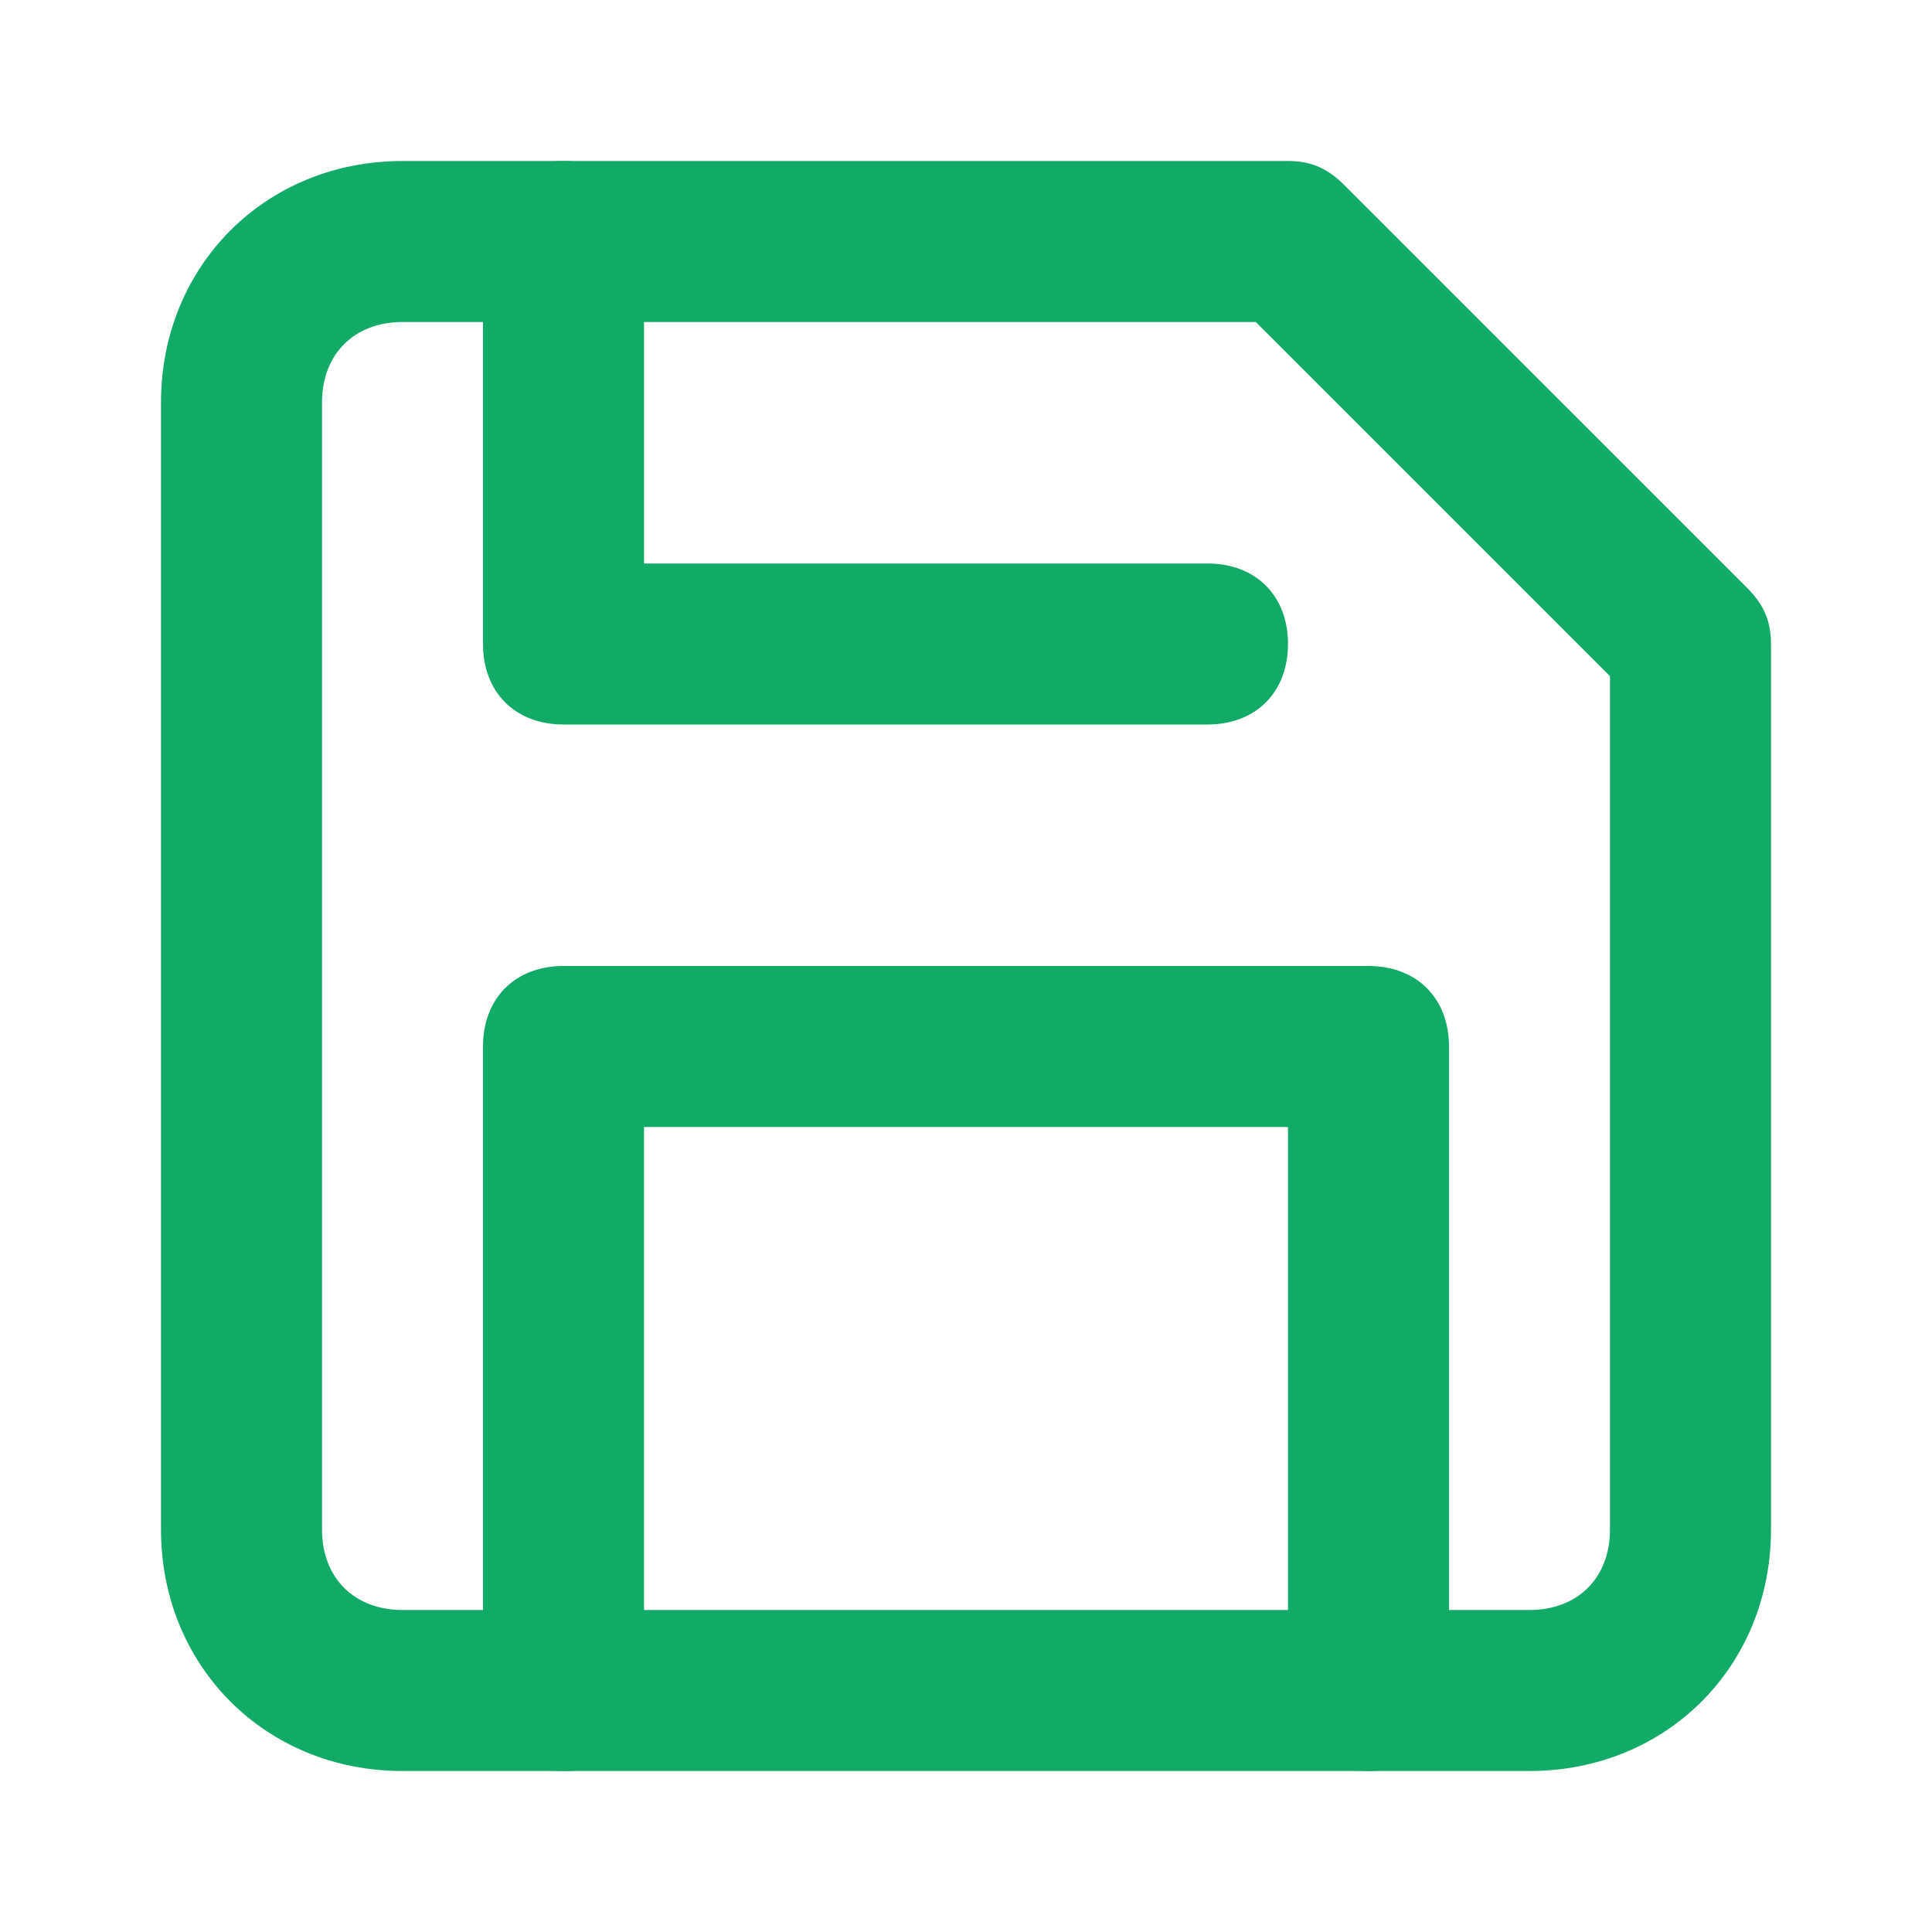
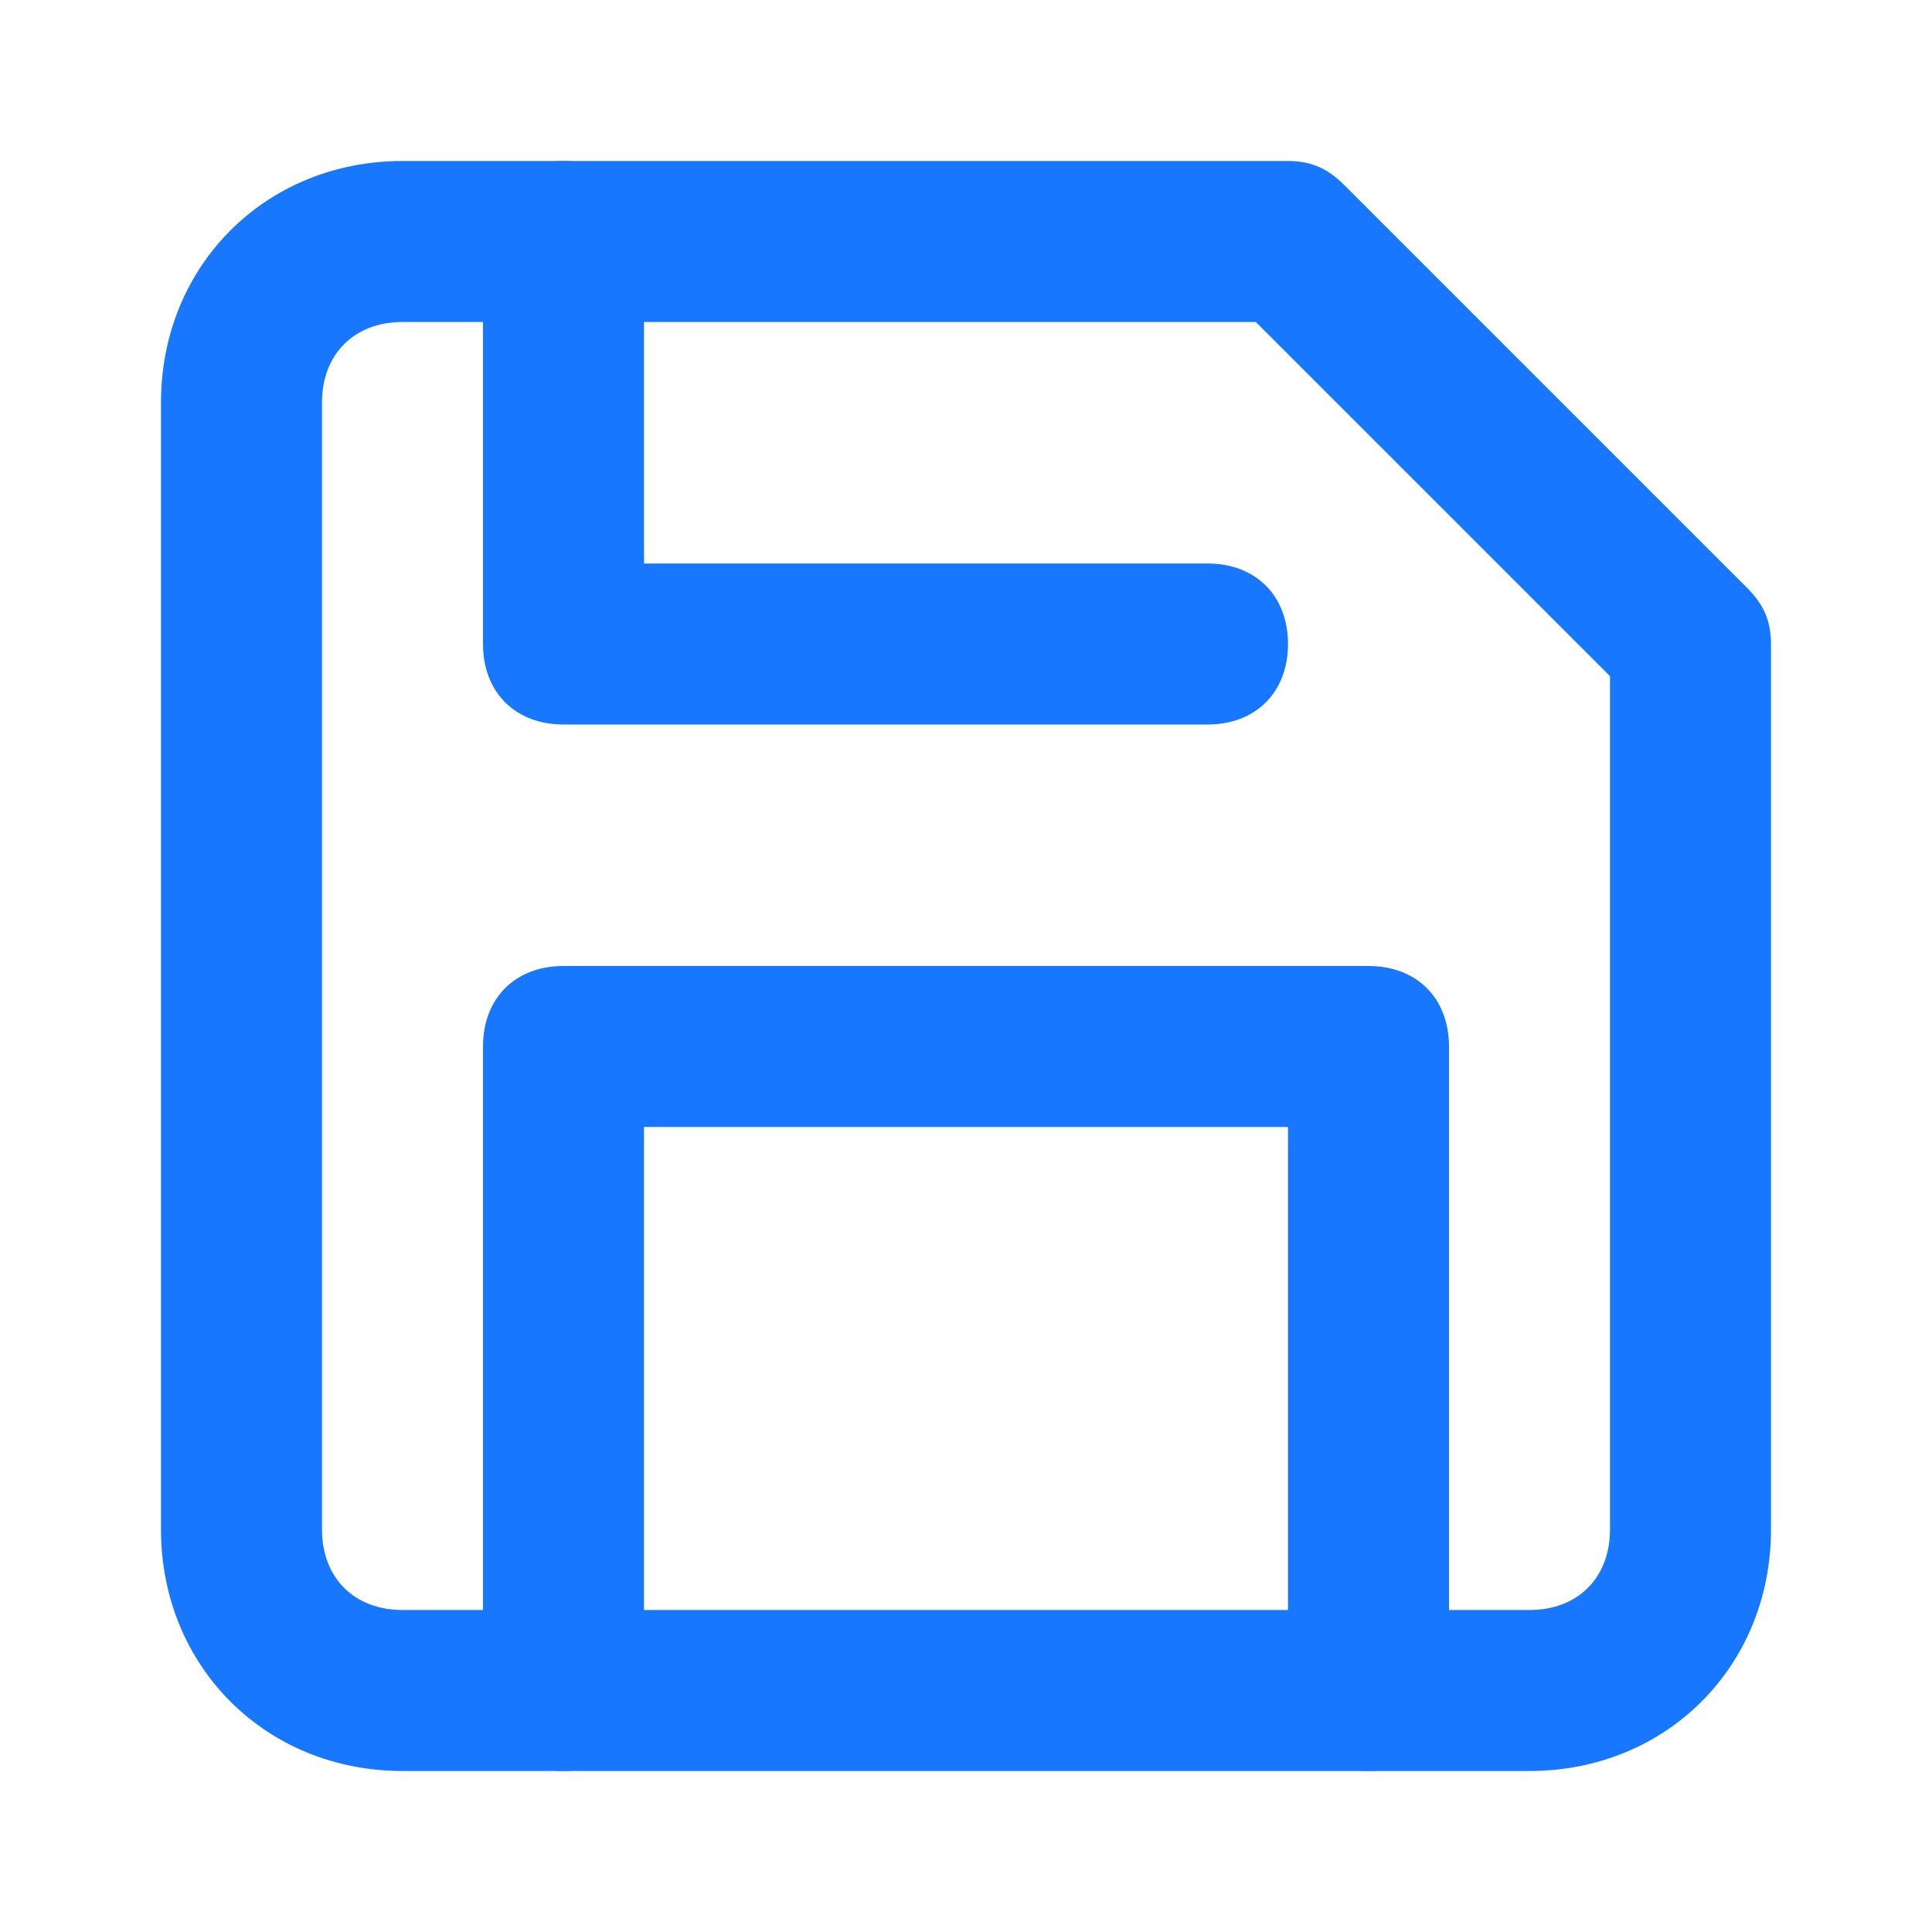
<svg xmlns="http://www.w3.org/2000/svg" t="1677131213221" class="icon" viewBox="0 0 1024 1024" version="1.1" p-id="2773" width="200" height="200">
-   <path d="M810.667 938.667H213.333c-72.533 0-128-55.467-128-128V213.333c0-72.533 55.467-128 128-128h469.333c12.8 0 21.333 4.267 29.867 12.8l213.333 213.333c8.533 8.533 12.8 17.067 12.8 29.867v469.333c0 72.533-55.467 128-128 128zM213.333 170.667c-25.6 0-42.667 17.067-42.667 42.667v597.333c0 25.6 17.067 42.667 42.667 42.667h597.333c25.6 0 42.667-17.067 42.667-42.667V358.4L665.6 170.667H213.333z" p-id="2774" fill="#11AA66" />
-   <path d="M725.333 938.667c-25.6 0-42.667-17.067-42.667-42.667v-298.667H341.333v298.667c0 25.6-17.067 42.667-42.667 42.667s-42.667-17.067-42.667-42.667v-341.333c0-25.6 17.067-42.667 42.667-42.667h426.667c25.6 0 42.667 17.067 42.667 42.667v341.333c0 25.6-17.067 42.667-42.667 42.667zM640 384H298.667c-25.6 0-42.667-17.067-42.667-42.667V128c0-25.6 17.067-42.667 42.667-42.667s42.667 17.067 42.667 42.667v170.667h298.667c25.6 0 42.667 17.067 42.667 42.667s-17.067 42.667-42.667 42.667z" p-id="2775" fill="#11AA66" />
+   <path d="M810.667 938.667H213.333c-72.533 0-128-55.467-128-128V213.333c0-72.533 55.467-128 128-128h469.333c12.8 0 21.333 4.267 29.867 12.8l213.333 213.333c8.533 8.533 12.8 17.067 12.8 29.867v469.333c0 72.533-55.467 128-128 128zM213.333 170.667c-25.6 0-42.667 17.067-42.667 42.667v597.333c0 25.6 17.067 42.667 42.667 42.667h597.333c25.6 0 42.667-17.067 42.667-42.667V358.4L665.6 170.667H213.333z" p-id="2774" fill="#1777ff" />
+   <path d="M725.333 938.667c-25.6 0-42.667-17.067-42.667-42.667v-298.667H341.333v298.667c0 25.6-17.067 42.667-42.667 42.667s-42.667-17.067-42.667-42.667v-341.333c0-25.6 17.067-42.667 42.667-42.667h426.667c25.6 0 42.667 17.067 42.667 42.667v341.333c0 25.6-17.067 42.667-42.667 42.667zM640 384H298.667c-25.6 0-42.667-17.067-42.667-42.667V128c0-25.6 17.067-42.667 42.667-42.667s42.667 17.067 42.667 42.667v170.667h298.667c25.6 0 42.667 17.067 42.667 42.667s-17.067 42.667-42.667 42.667z" p-id="2775" fill="#1777ff" />
</svg>
